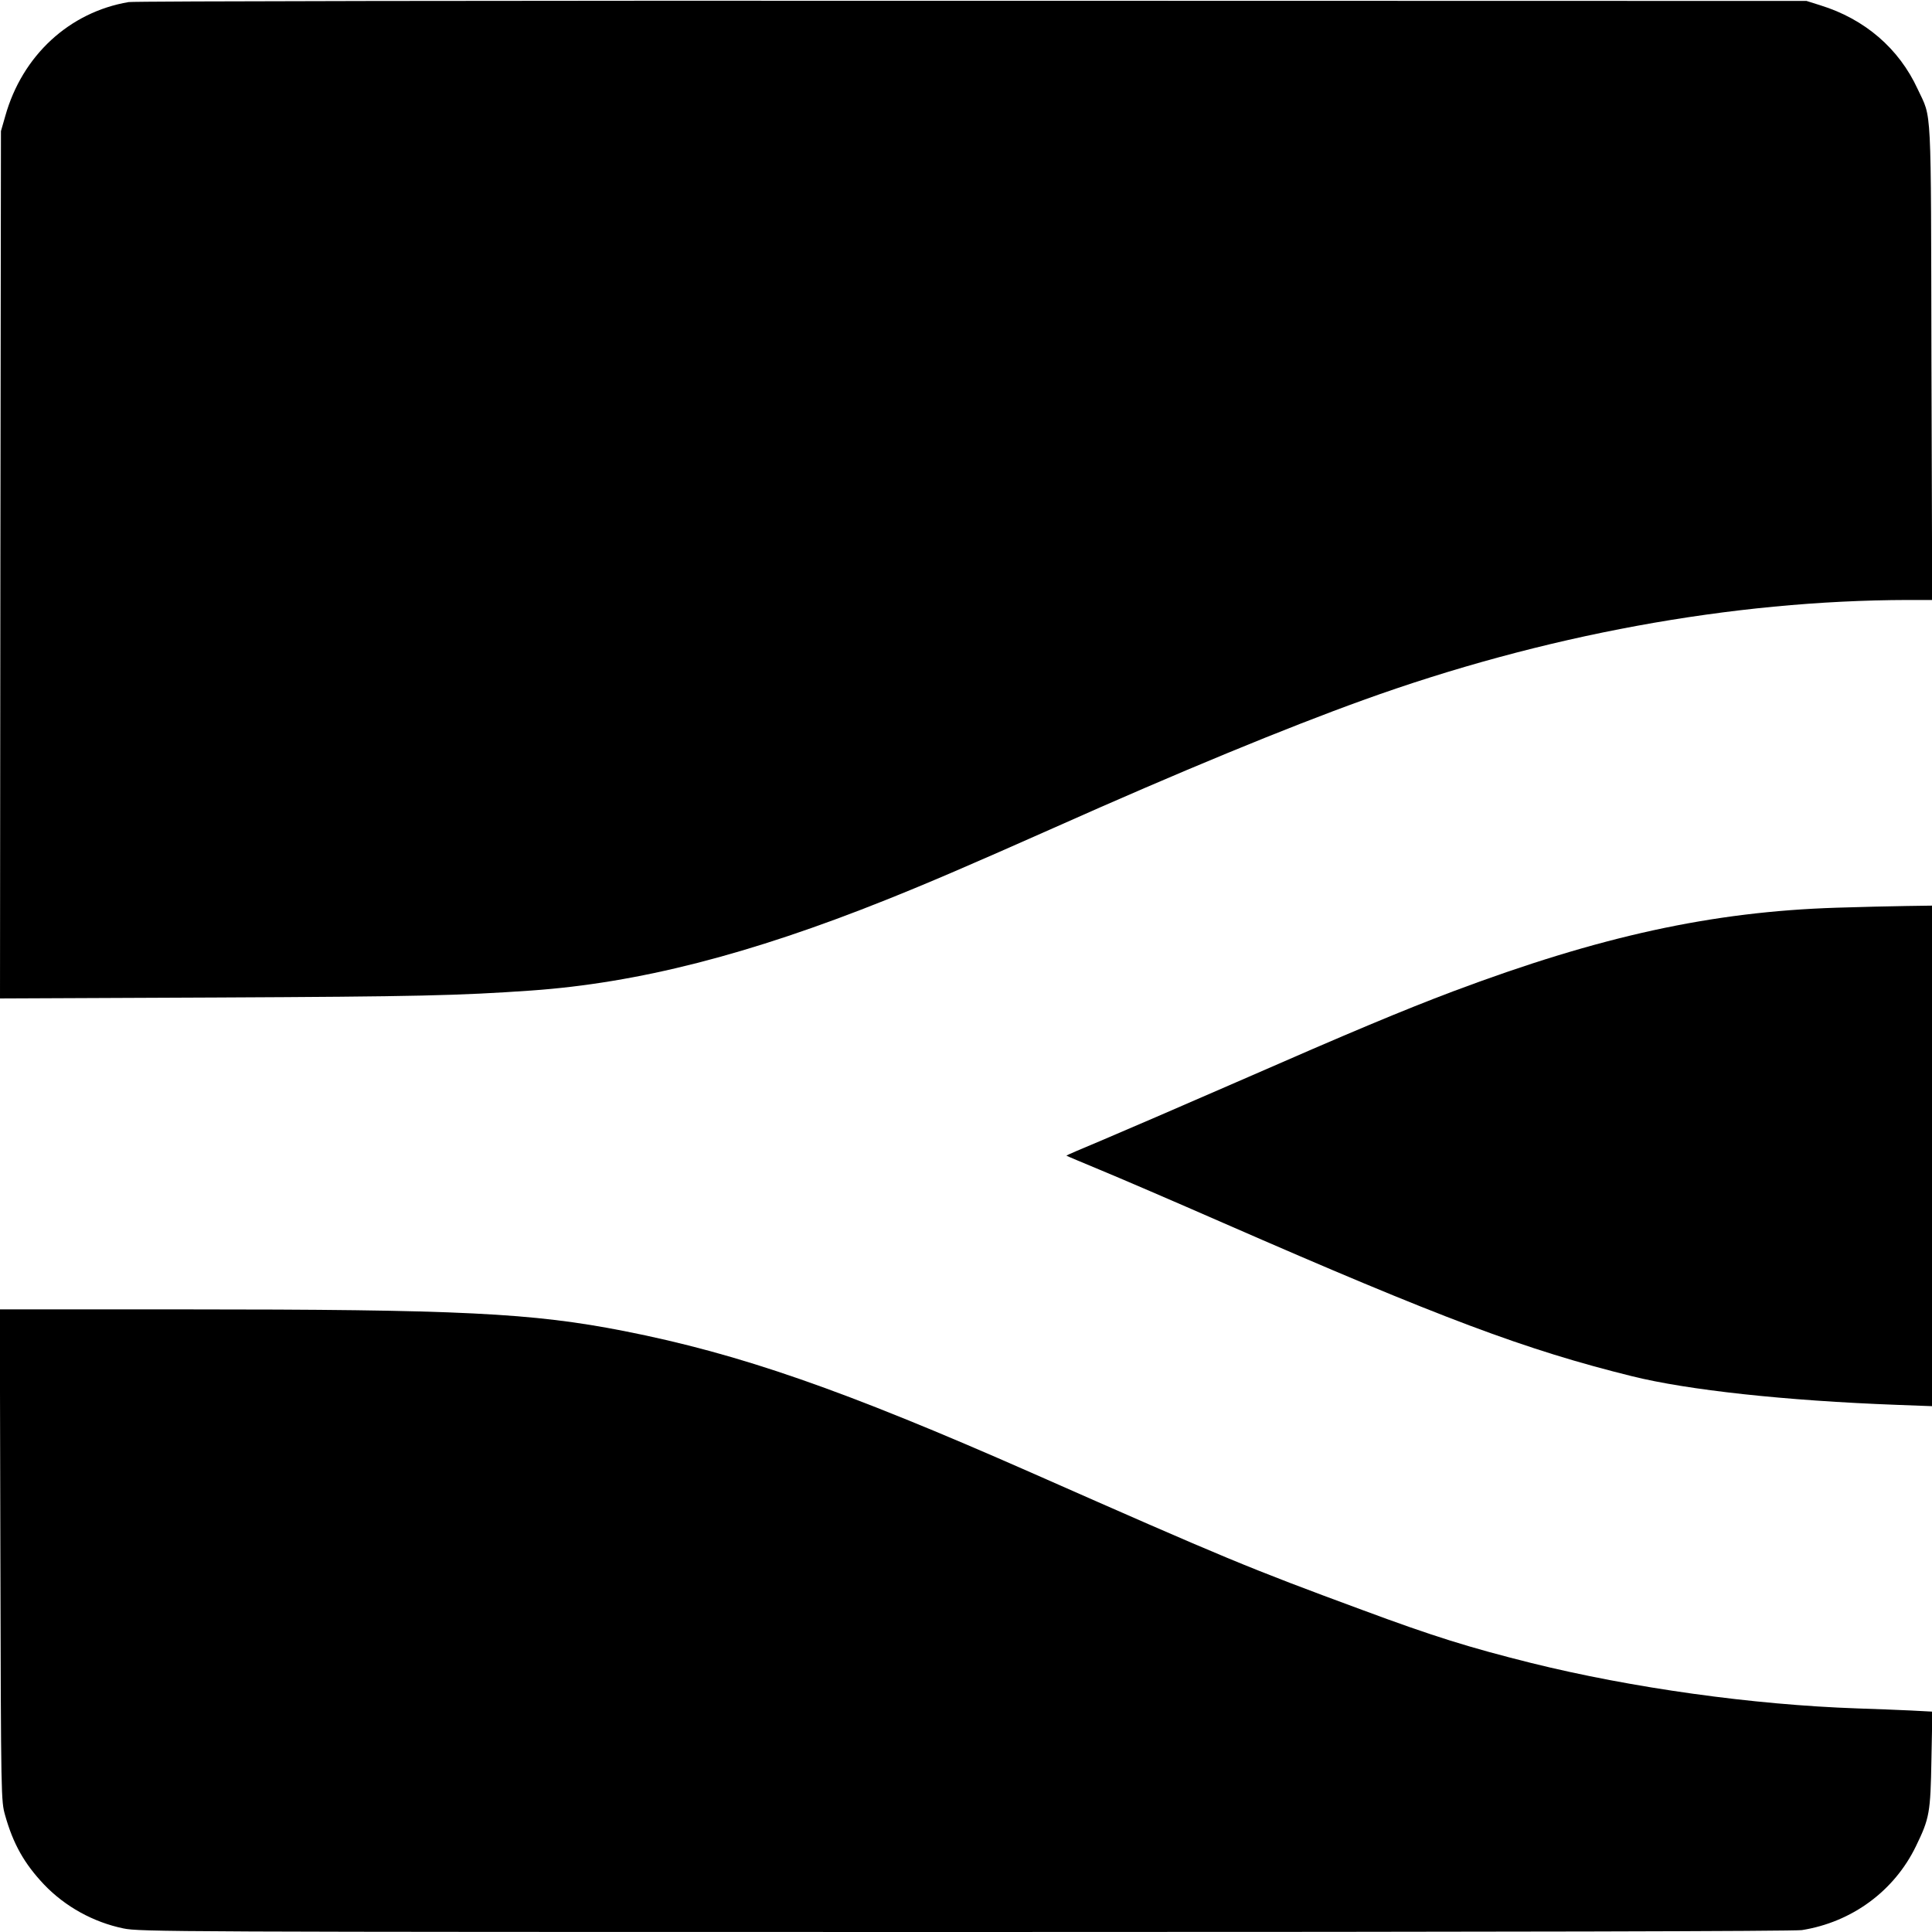
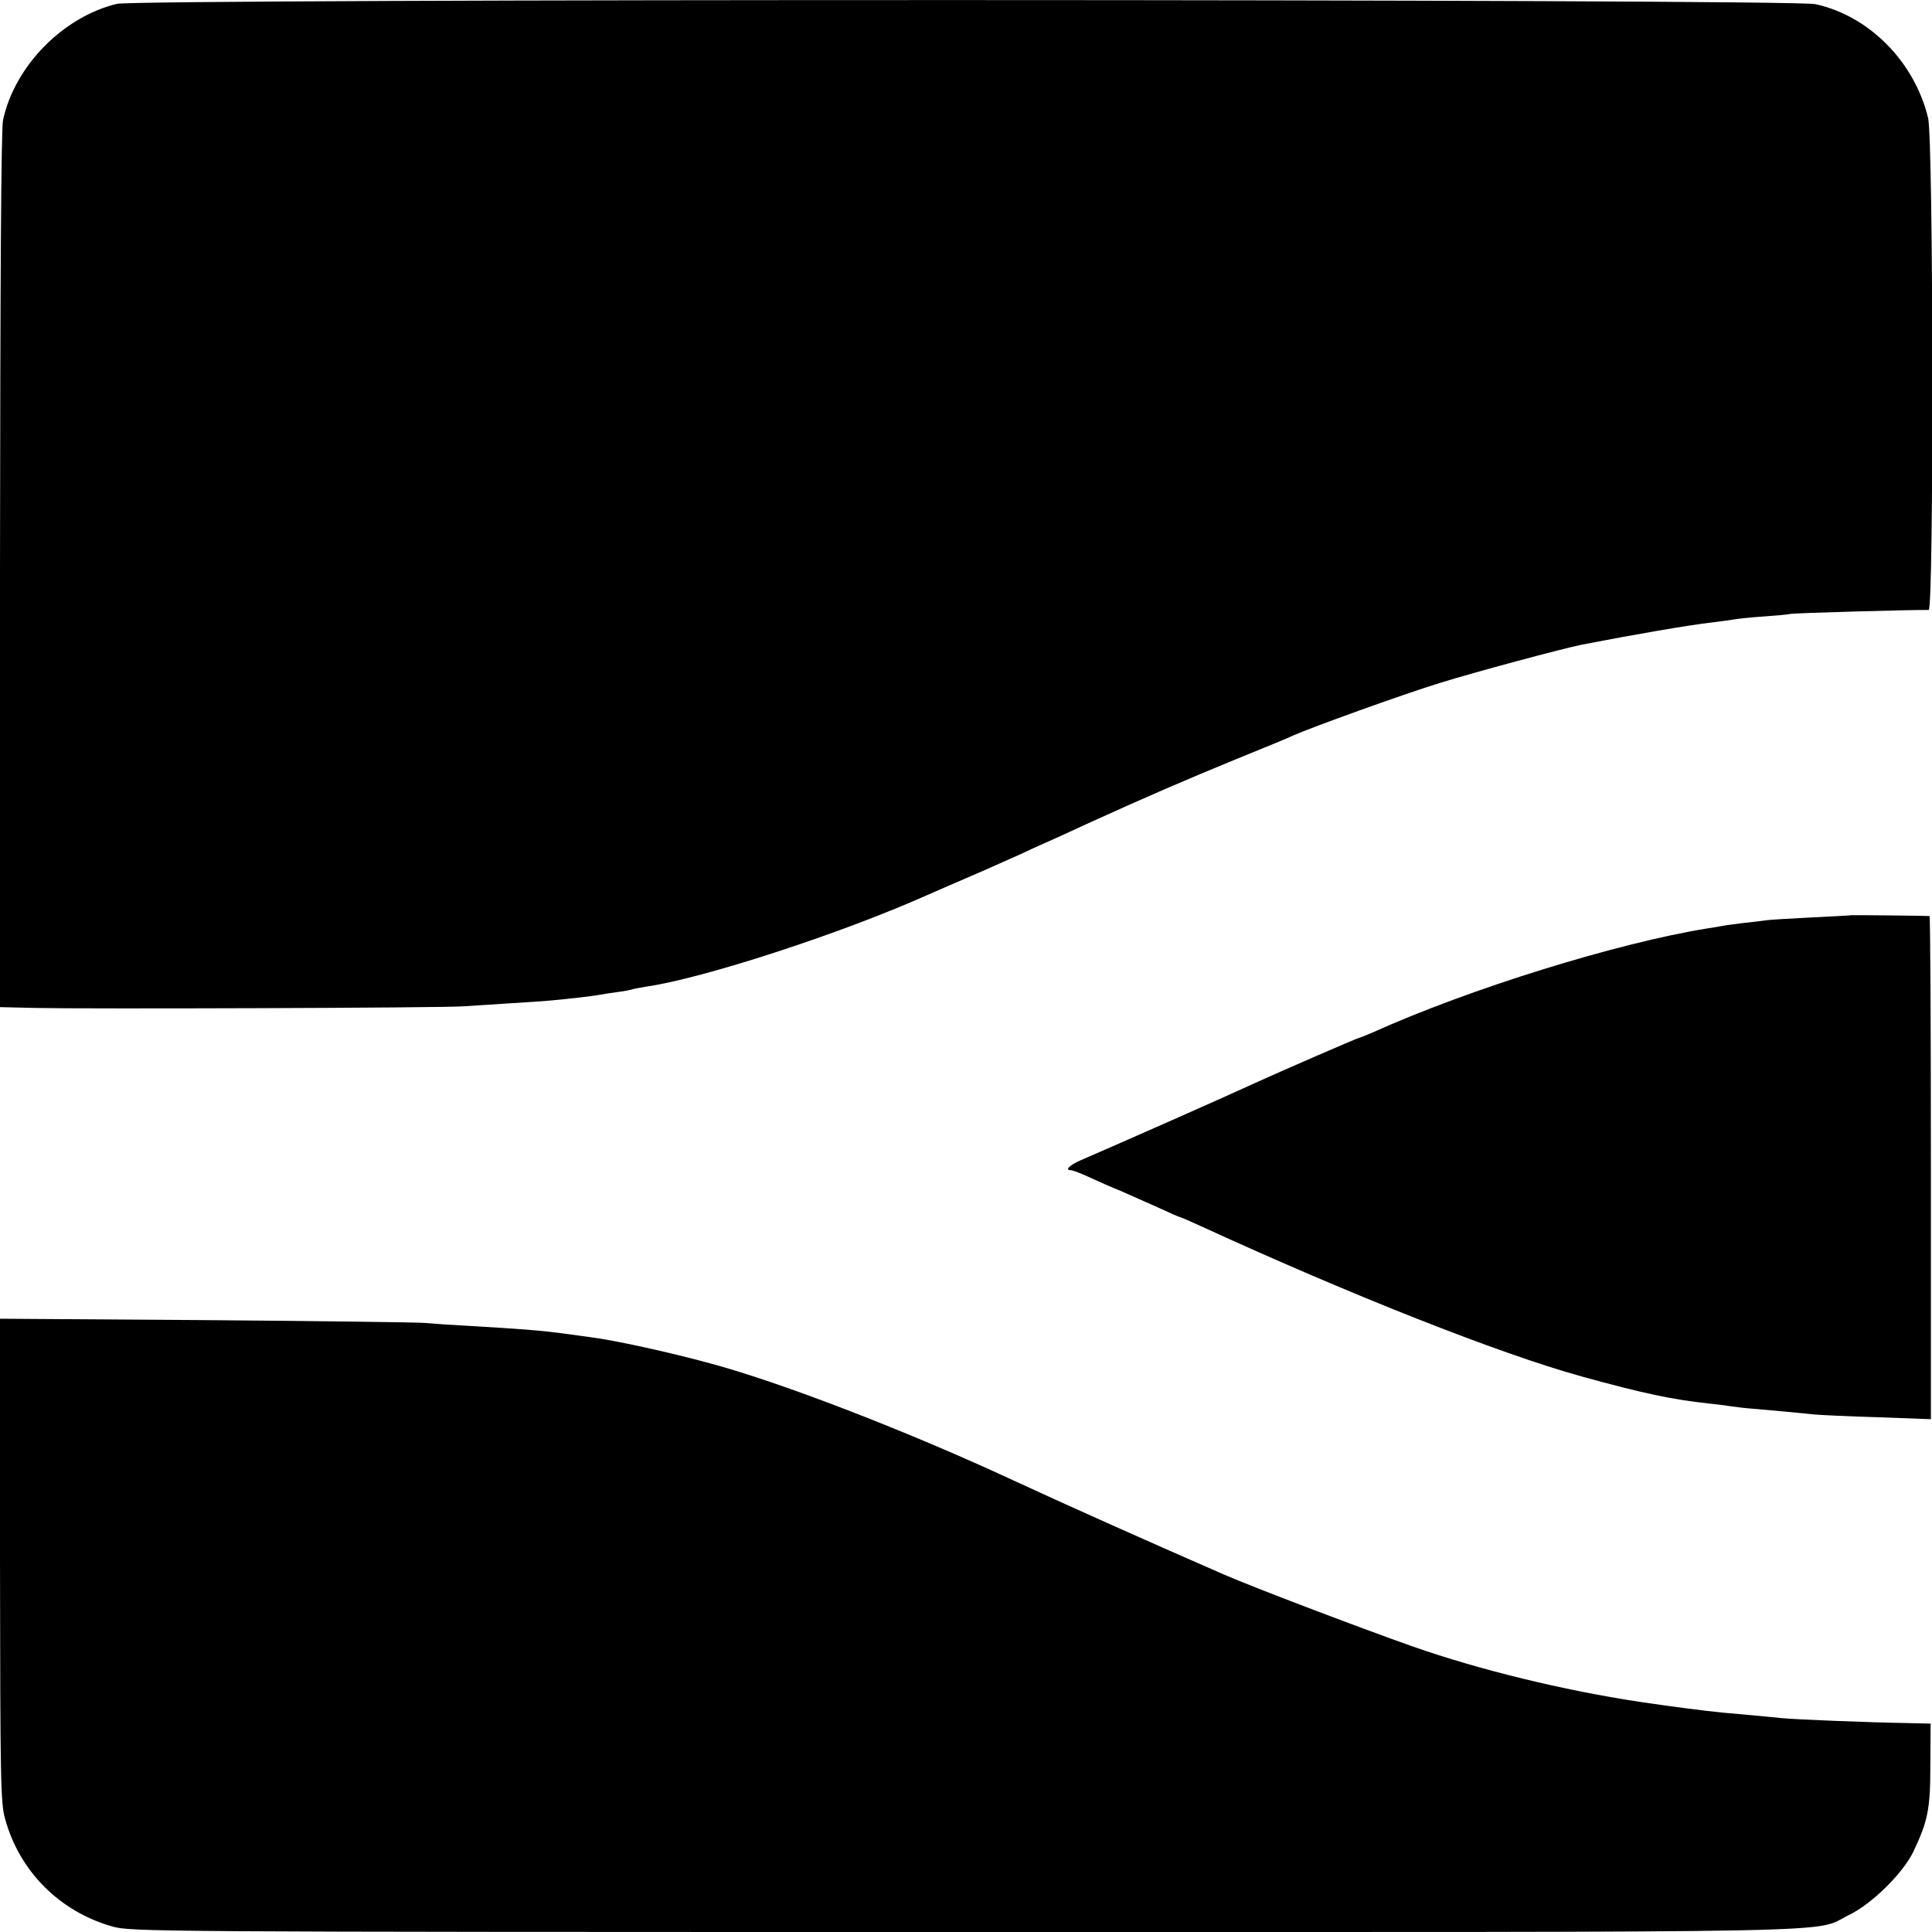
- <svg xmlns="http://www.w3.org/2000/svg" height="1024pt" preserveAspectRatio="xMidYMid meet" viewBox="0 0 1024 1024" width="1024pt">
-   <g transform="matrix(.1 0 0 -.1 0 1024)">
-     <path d="m682 10229c-314-53-564-283-654-604l-23-80-3-2299-2-2298 1147 5c1063 5 1282 10 1669 37 566 40 1154 190 1879 480 223 89 451 187 890 382 668 298 1234 531 1639 677 955 345 1957 529 2889 531h128l-4 1258c-3 1401 3 1287-73 1450-99 215-280 371-516 444l-73 23-4420 1c-2545 1-4443-2-4473-7z" />
-     <path d="m9735 5429c-662-21-1255-151-2035-444-267-101-535-213-1145-480-286-125-607-263-713-308-106-44-191-81-190-82 2-2 81-35 177-75 95-39 390-166 655-282 1160-507 1600-672 2165-812 297-74 815-130 1404-152l187-7v1326 1327l-137-2c-76-1-241-5-368-9z" />
-     <path d="m2 1998c3-1298 4-1303 25-1379 43-153 102-257 207-368 112-117 261-199 420-232 88-18 231-19 4461-19 2936 0 4391 4 4435 10 265 42 490 207 605 445 72 148 77 177 82 461l5 252-114 6c-62 3-189 8-283 11-553 19-1194 108-1730 241-328 82-518 141-895 281-607 224-715 269-1755 728-994 438-1542 629-2156 750-489 96-866 115-2347 115h-963z" />
+ <svg xmlns="http://www.w3.org/2000/svg" version="1.0" width="700pt" height="700pt" viewBox="0 0 700 700" preserveAspectRatio="xMidYMid meet">
+   <g transform="translate(0,700) scale(0.1,-0.1)" fill="#000000" stroke="none">
+     <path d="M423 6986 c-196 -48 -370 -226 -412 -421 -7 -34 -10 -561 -11 -1632 l0 -1582 127 -3 c182 -4 1487 0 1553 6 30 2 107 7 170 11 63 4 129 8 145 10 67 6 161 17 180 21 11 2 40 7 65 10 25 3 47 8 50 9 3 2 26 6 50 10 204 29 703 191 1015 330 51 22 116 51 205 89 47 21 108 48 135 60 28 13 66 31 85 39 19 8 94 42 167 76 191 87 345 154 538 233 94 38 184 75 200 83 70 31 392 147 530 190 129 40 438 123 515 139 180 35 392 72 475 81 33 4 69 9 80 11 11 2 56 7 100 10 44 3 91 7 105 10 19 3 438 15 498 14 19 0 17 1701 -2 1782 -49 204 -214 371 -409 413 -89 19 -6074 20 -6154 1z" />
+     <path d="M6707 3684 c-1 -1 -65 -4 -142 -8 -77 -4 -153 -8 -170 -11 -16 -2 -55 -7 -85 -10 -30 -4 -62 -8 -71 -10 -9 -2 -34 -6 -54 -9 -323 -52 -860 -218 -1212 -377 -24 -10 -45 -19 -48 -19 -5 0 -286 -122 -380 -165 -99 -46 -491 -219 -632 -280 -40 -18 -56 -35 -32 -35 5 0 35 -11 65 -25 30 -14 82 -37 117 -51 34 -15 95 -42 135 -60 41 -19 75 -34 78 -34 2 0 37 -15 76 -33 547 -251 1079 -461 1378 -544 221 -61 329 -84 460 -98 30 -3 66 -8 80 -10 14 -2 50 -7 80 -9 81 -7 179 -16 225 -21 22 -2 126 -7 231 -10 l190 -7 0 911 c0 501 -2 911 -5 912 -11 1 -283 4 -284 3z" />
+     <path d="M0 1347 c1 -807 2 -880 19 -939 52 -188 197 -334 388 -388 66 -19 131 -20 3088 -20 3329 0 3066 -5 3205 62 81 39 194 150 232 228 53 112 62 154 62 315 l1 150 -84 2 c-132 2 -412 13 -456 18 -61 6 -143 14 -215 20 -54 5 -193 23 -300 39 -277 42 -580 116 -820 200 -201 71 -582 216 -685 261 -316 138 -557 246 -765 342 -381 177 -842 355 -1096 423 -150 41 -347 84 -434 95 -19 3 -68 9 -110 15 -77 10 -144 15 -330 26 -58 3 -132 8 -165 11 -33 2 -392 7 -798 10 l-737 5 0 -875z" />
  </g>
</svg>
